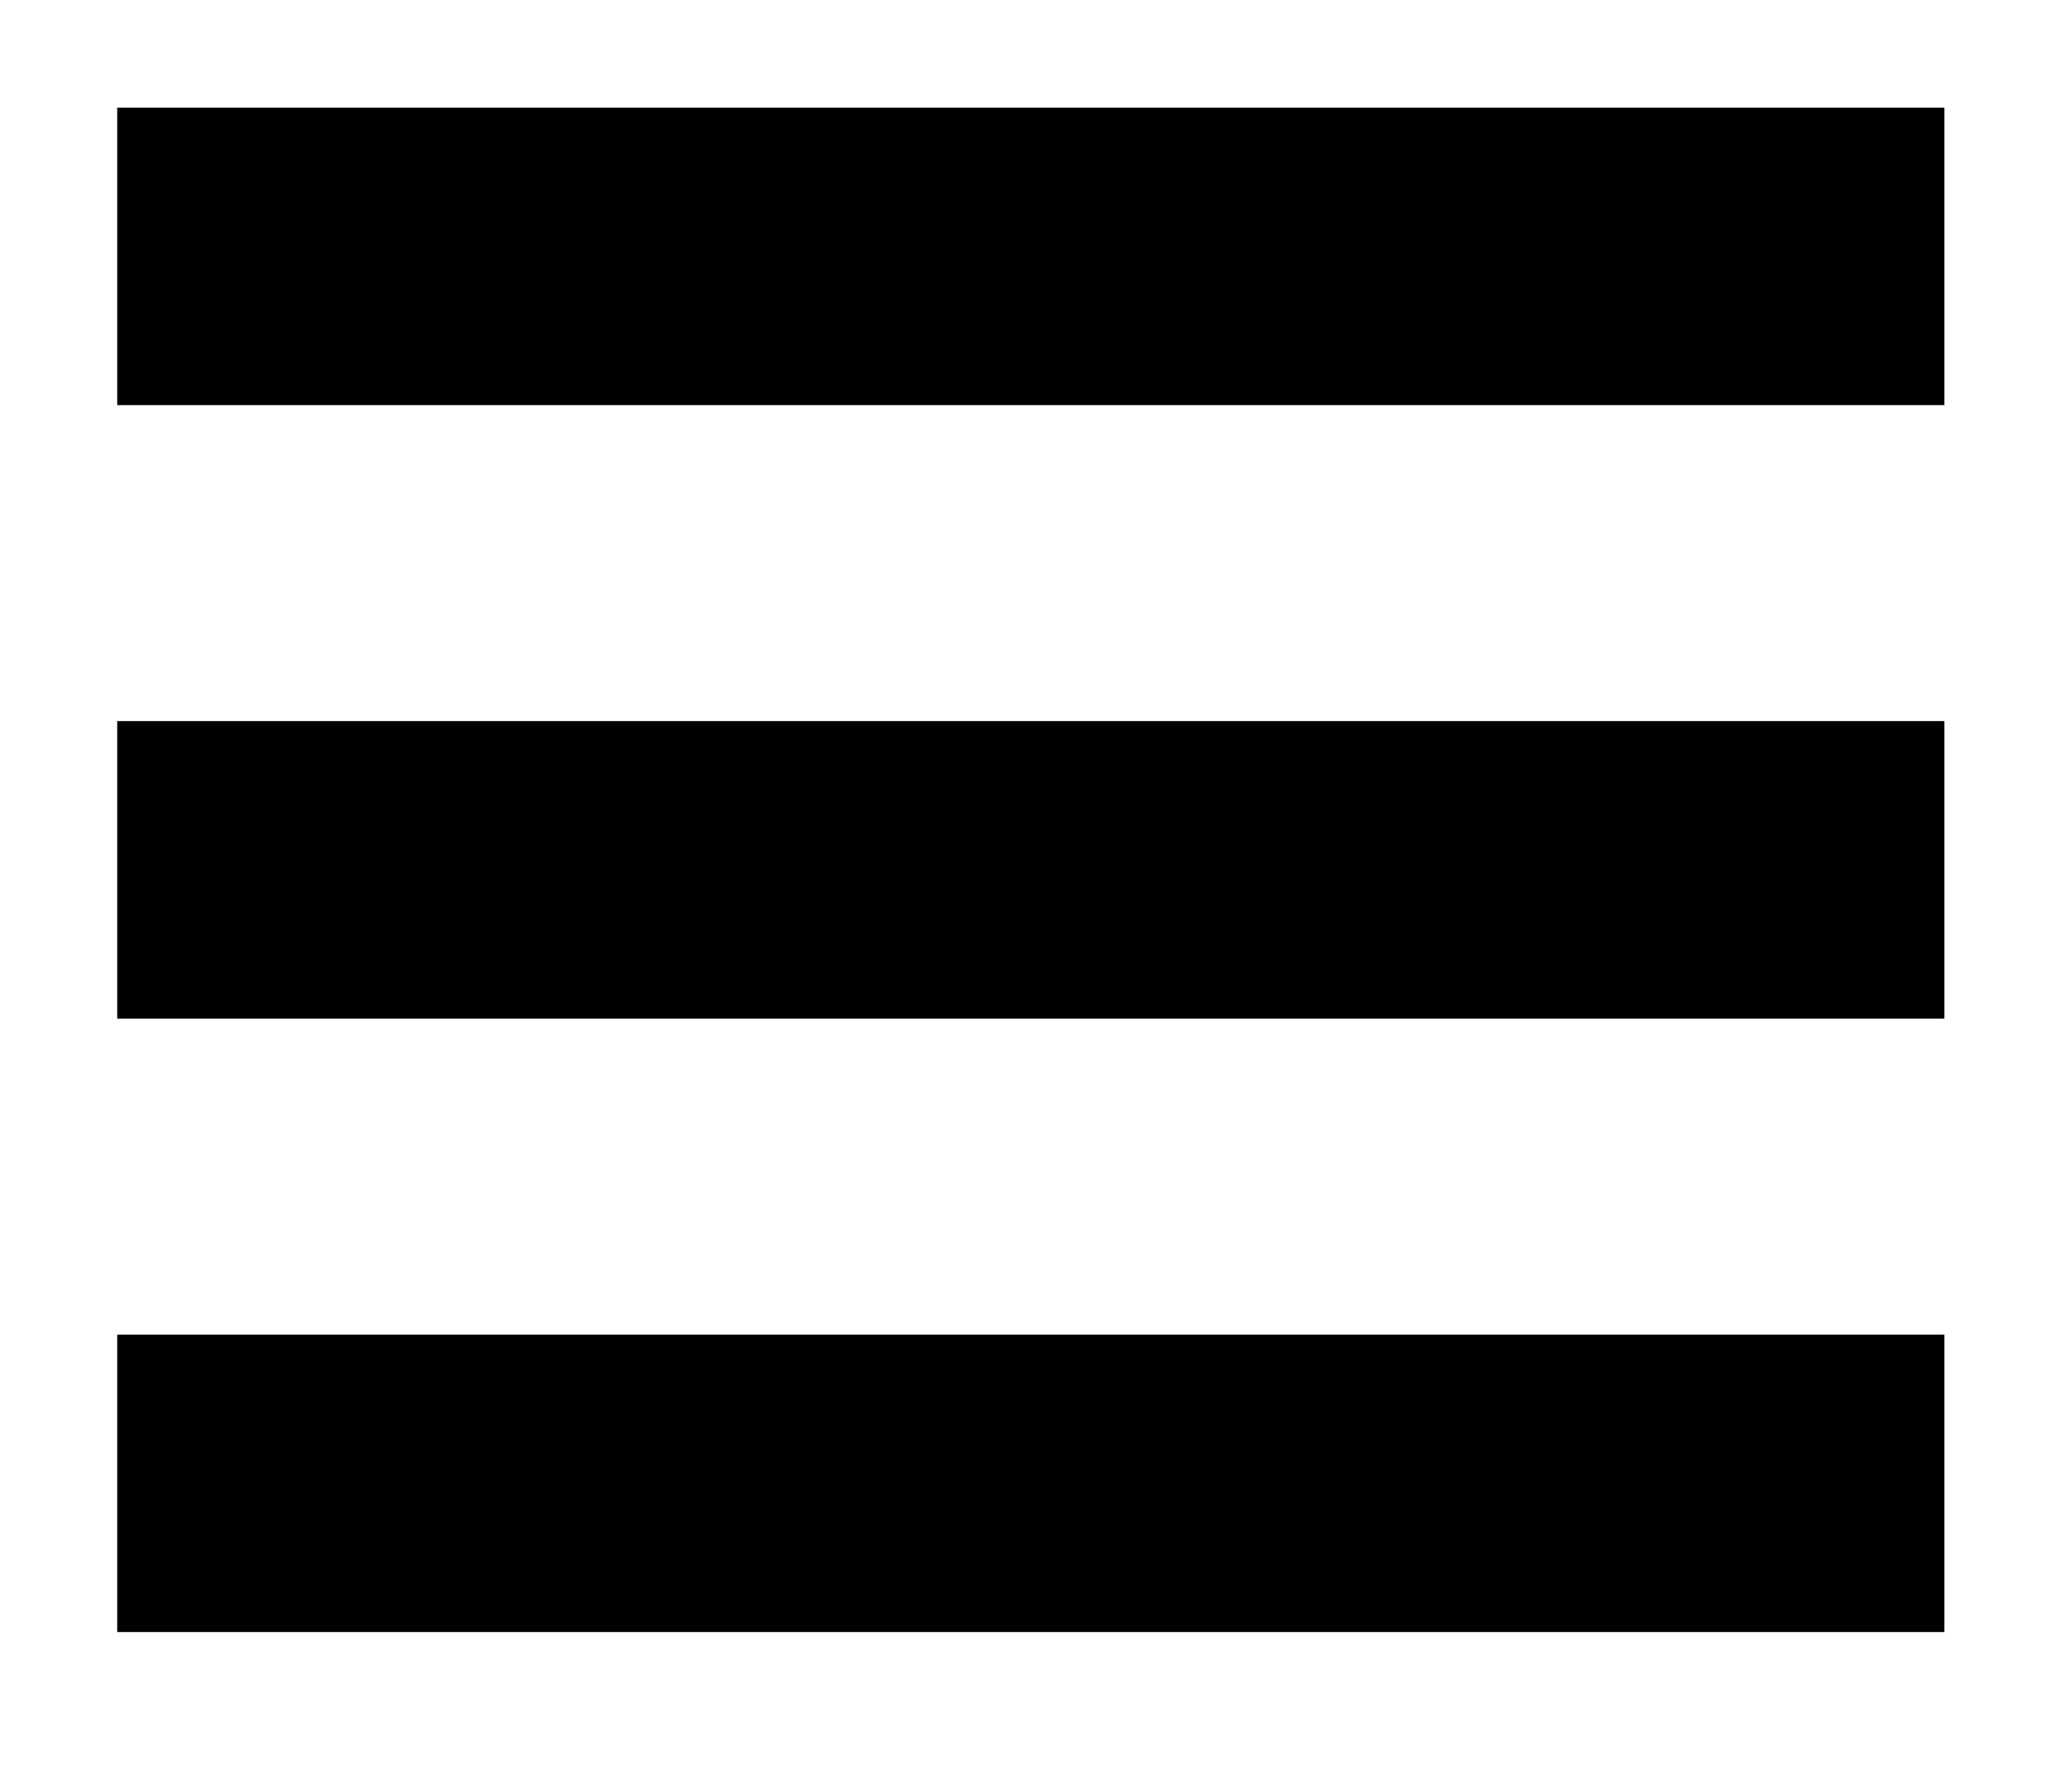
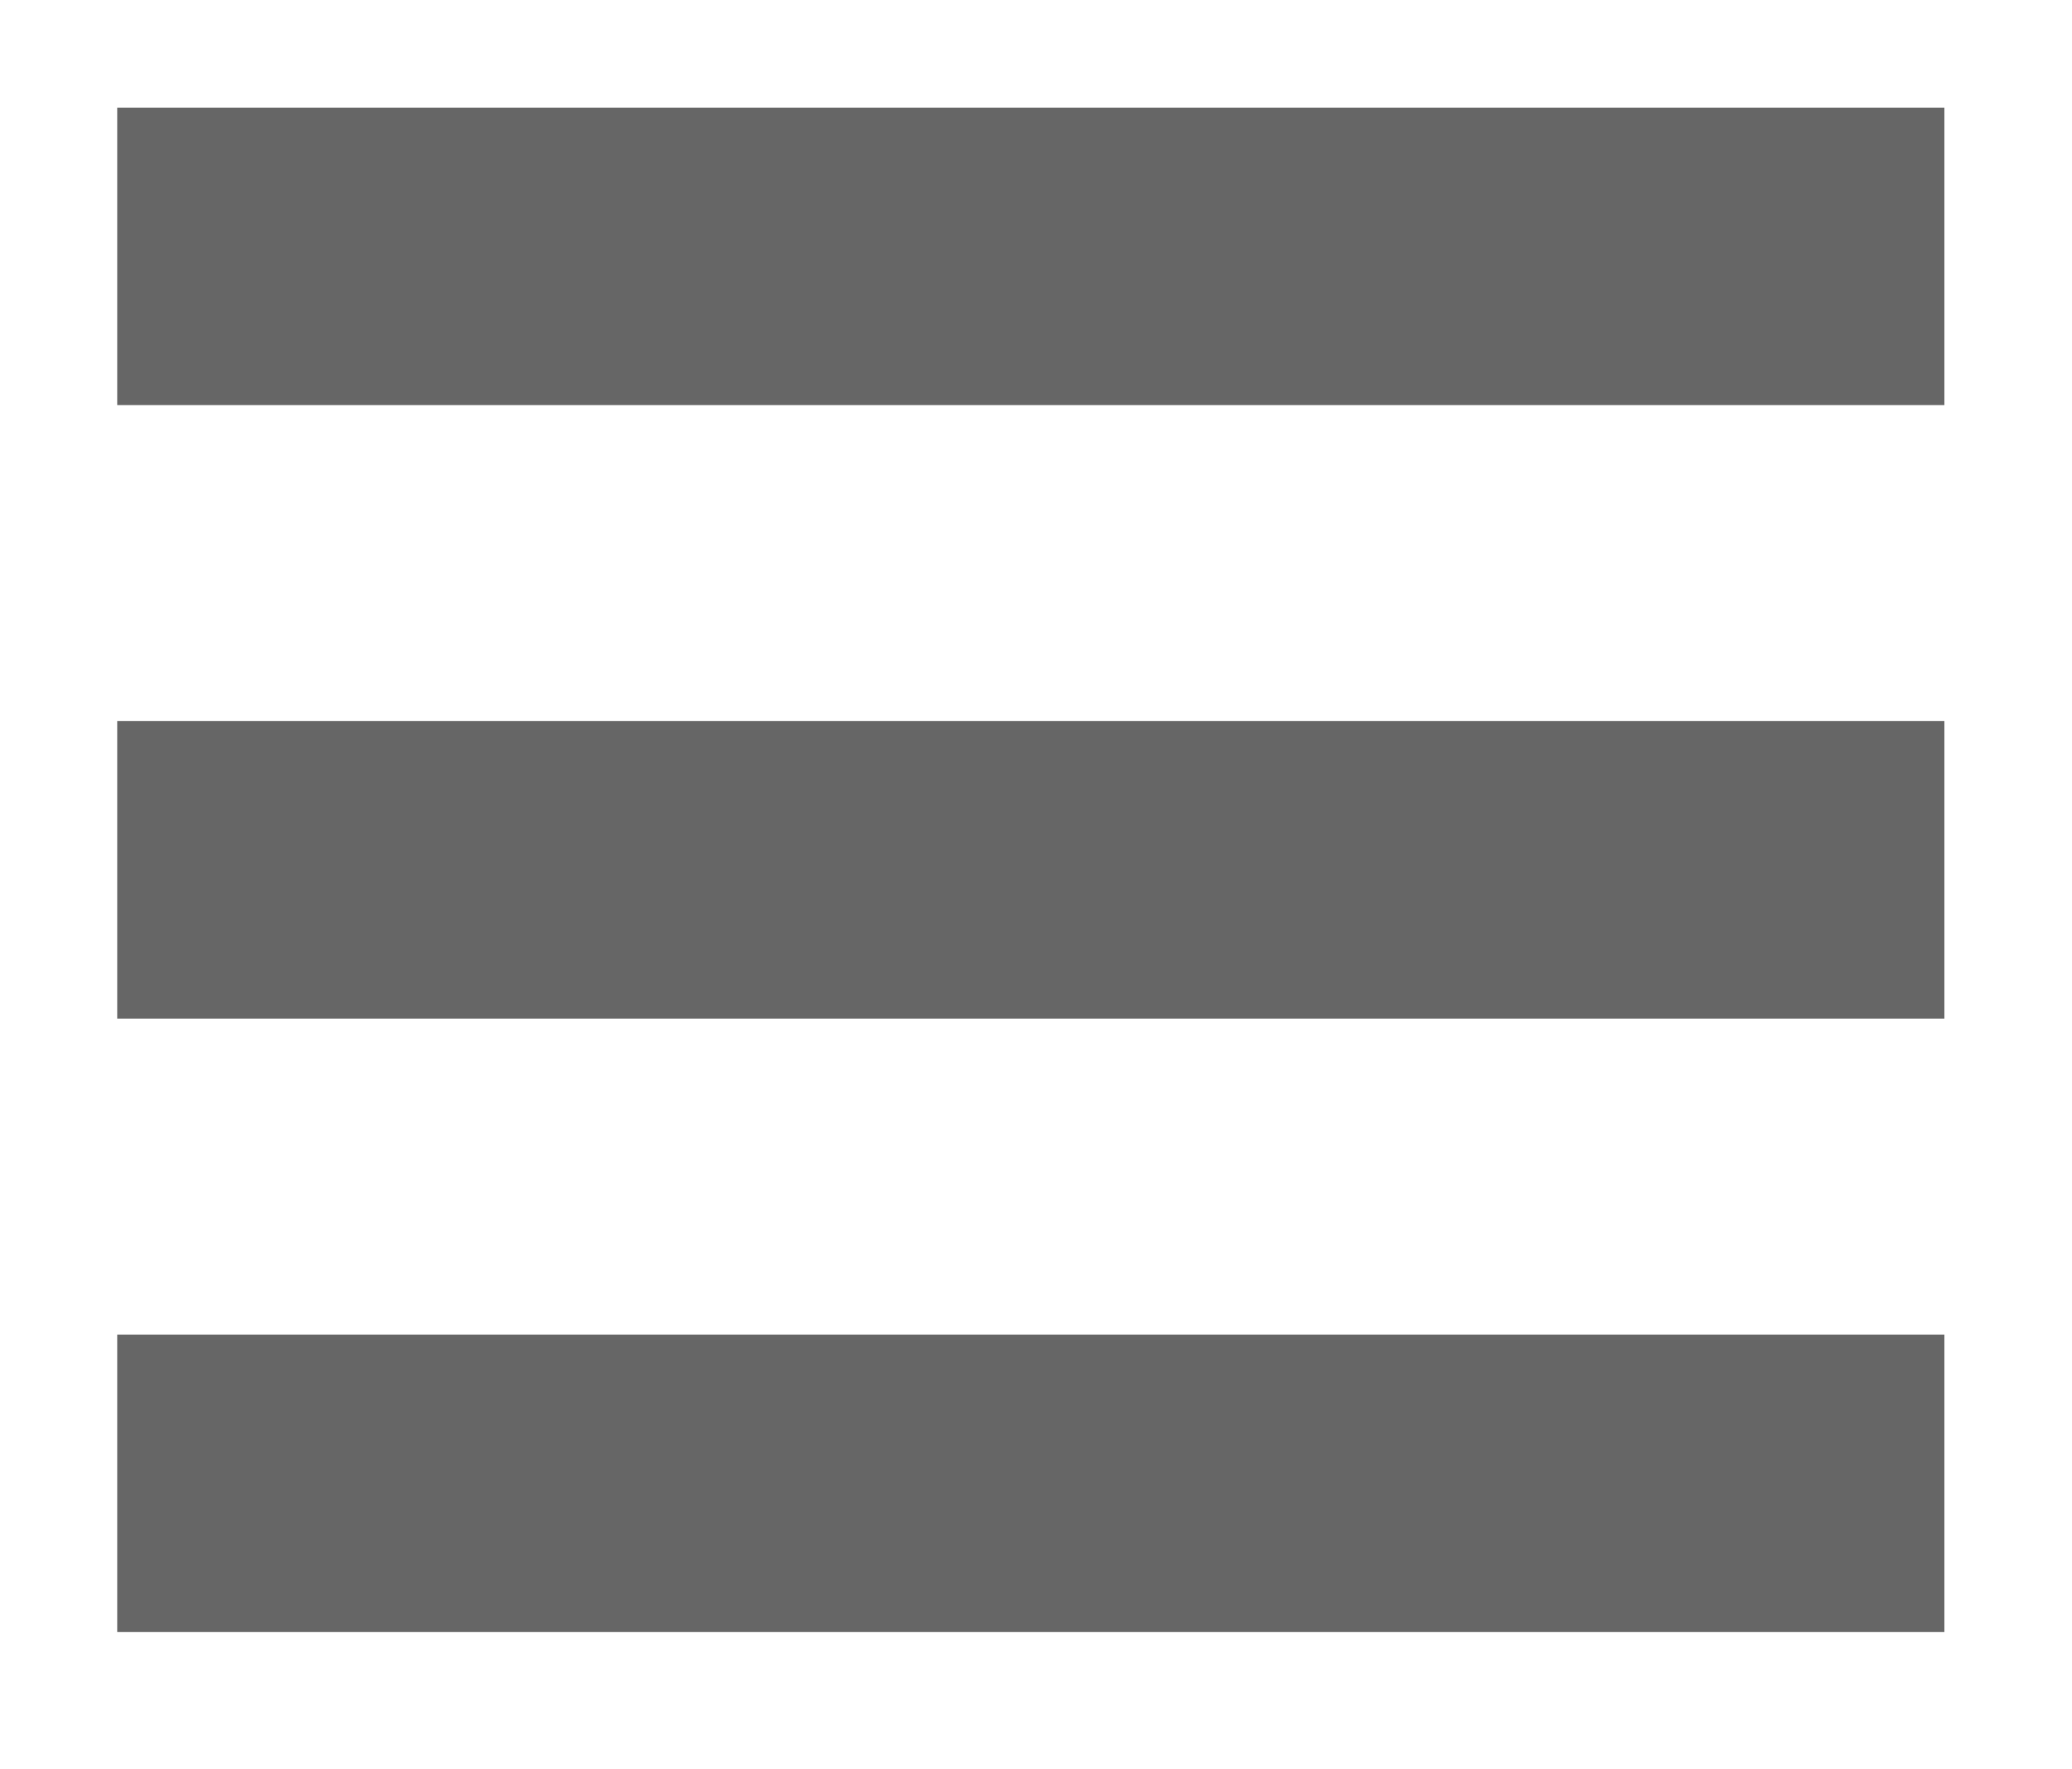
<svg xmlns="http://www.w3.org/2000/svg" width="100%" height="100%" viewBox="0 0 75 64" version="1.1" xml:space="preserve" style="fill-rule:evenodd;clip-rule:evenodd;stroke-linejoin:round;stroke-miterlimit:2;">
  <g>
-     <rect x="4.243" y="26.096" width="66.138" height="10.767" />
-     <rect x="4.243" y="48.299" width="66.138" height="10.765" />
-     <rect x="4.243" y="3.895" width="66.138" height="10.766" />
+     <rect x="4.243" y="26.096" width="66.138" height="10.767" style="fill:rgb(102,102,102);" />
+     <rect x="4.243" y="48.299" width="66.138" height="10.765" style="fill:rgb(102,102,102);" />
+     <rect x="4.243" y="3.895" width="66.138" height="10.766" style="fill:rgb(102,102,102);" />
  </g>
</svg>
